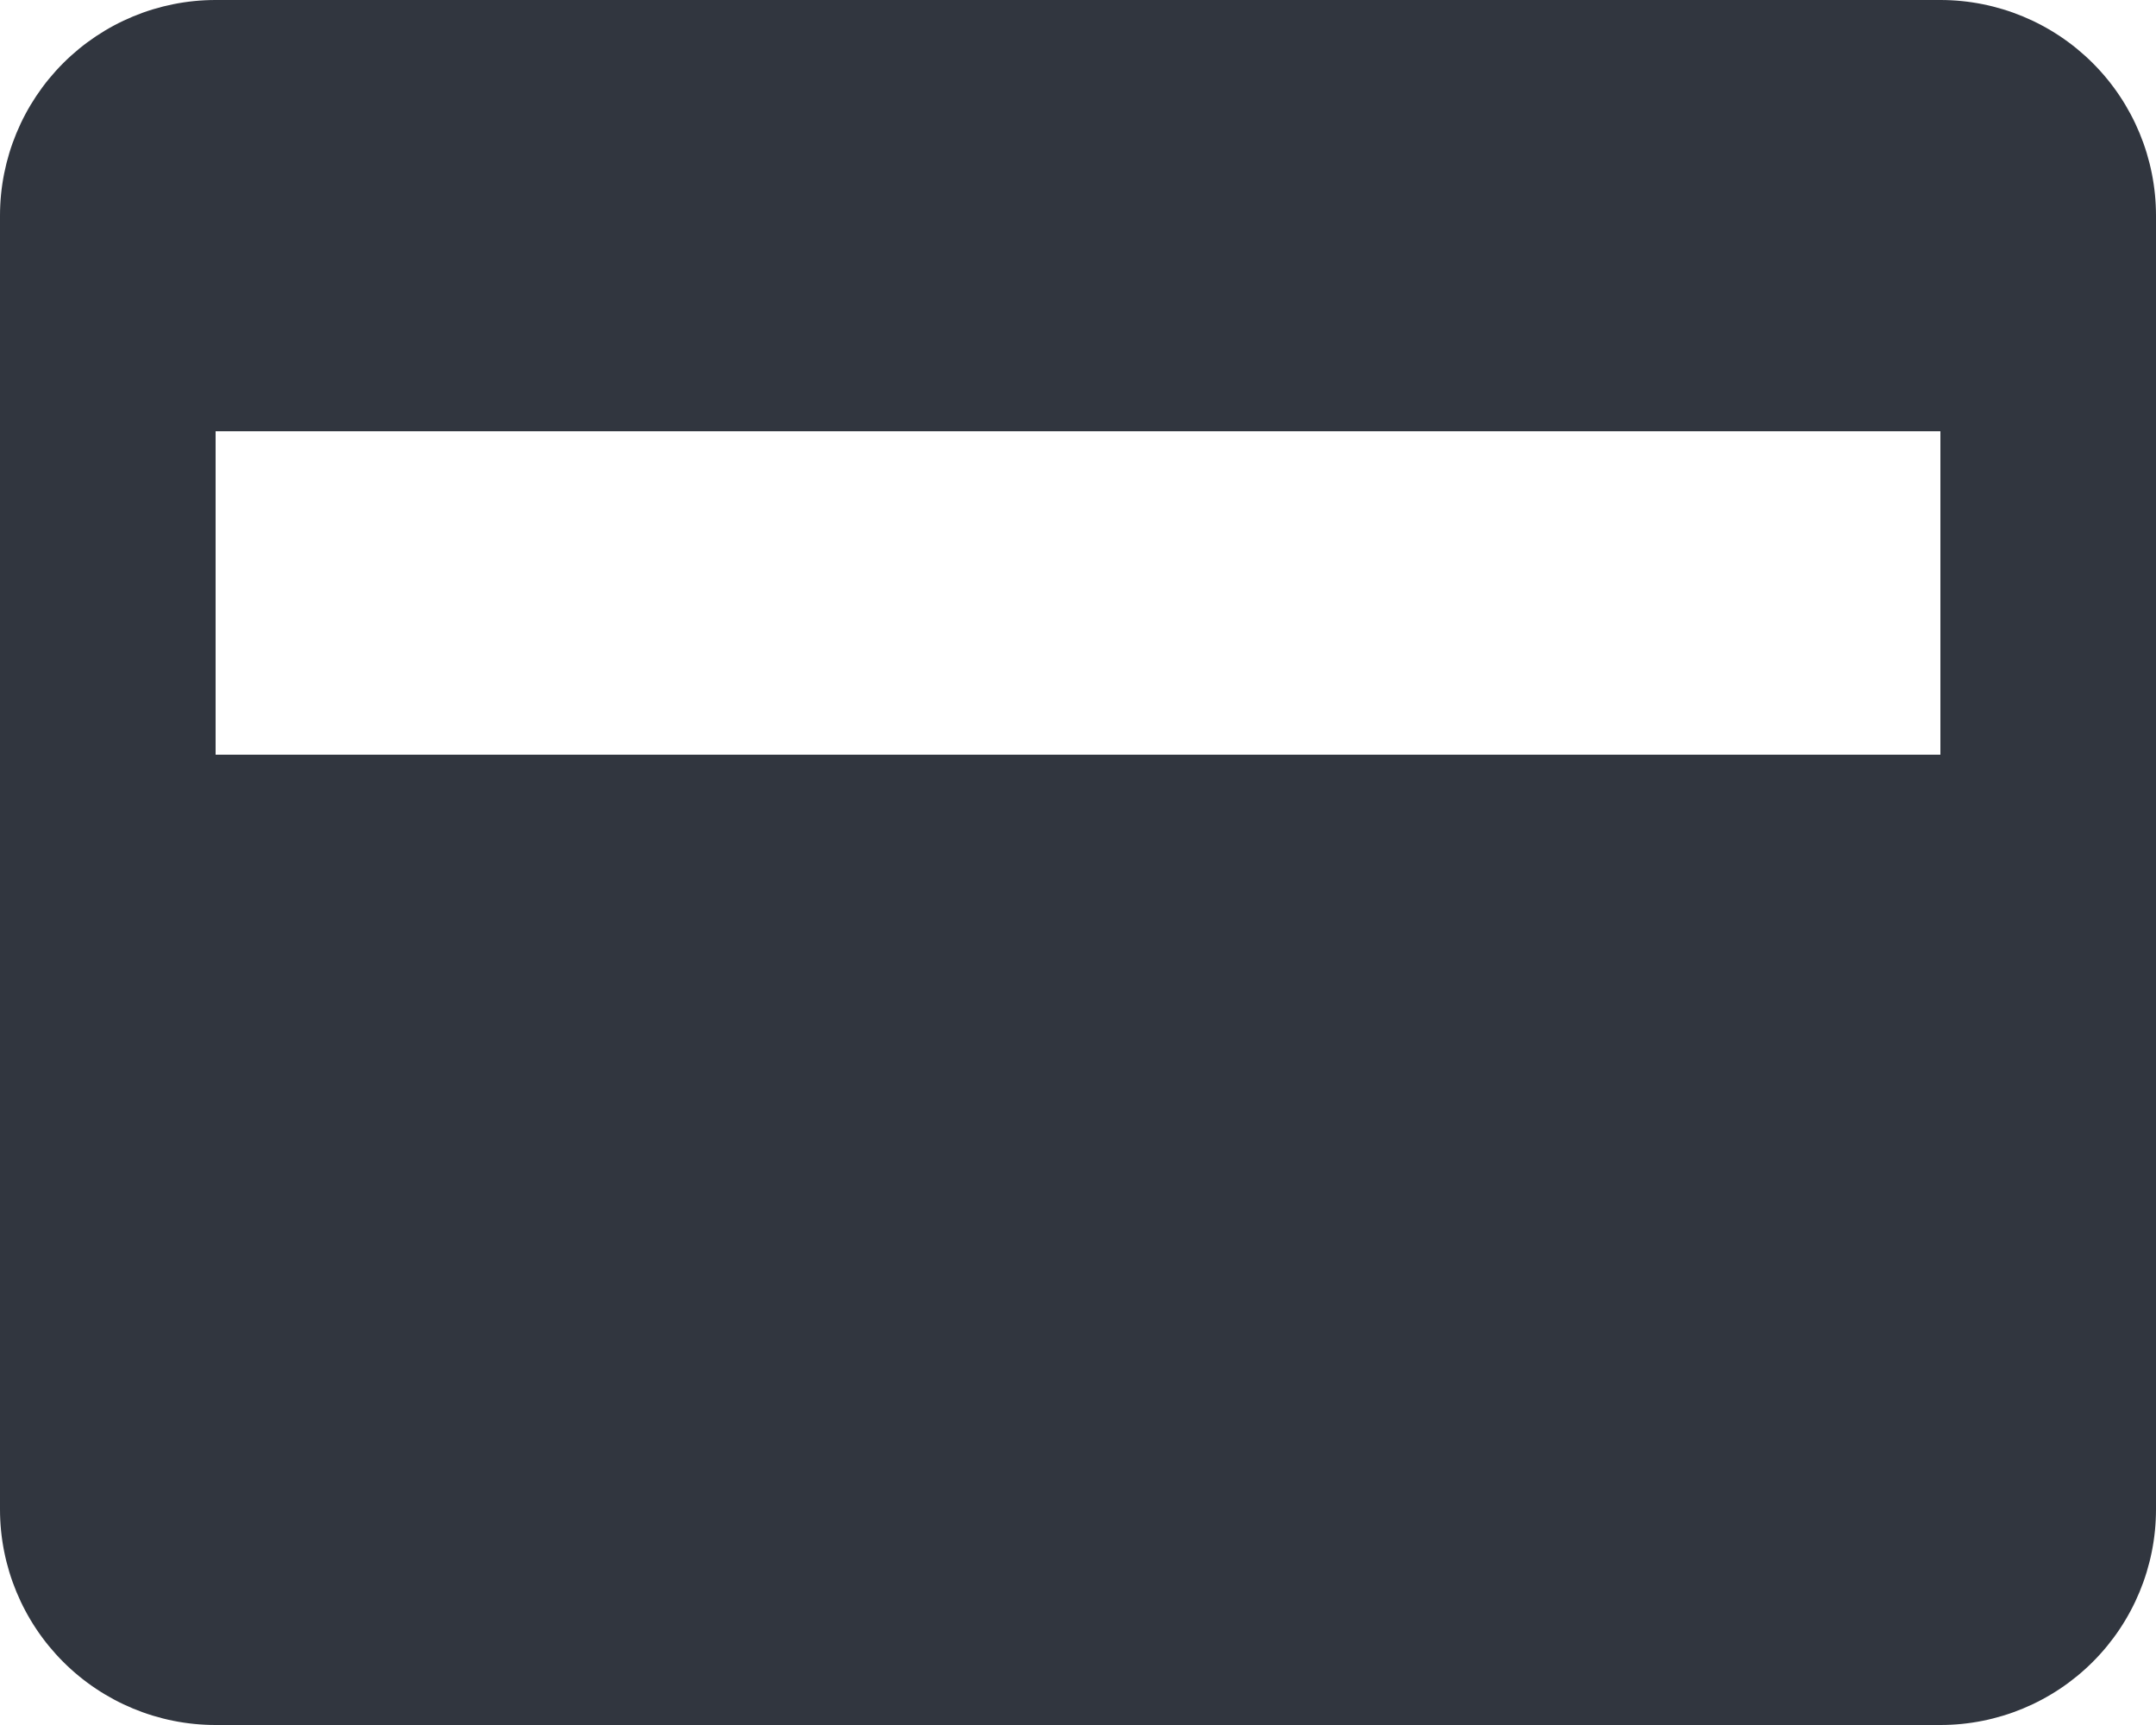
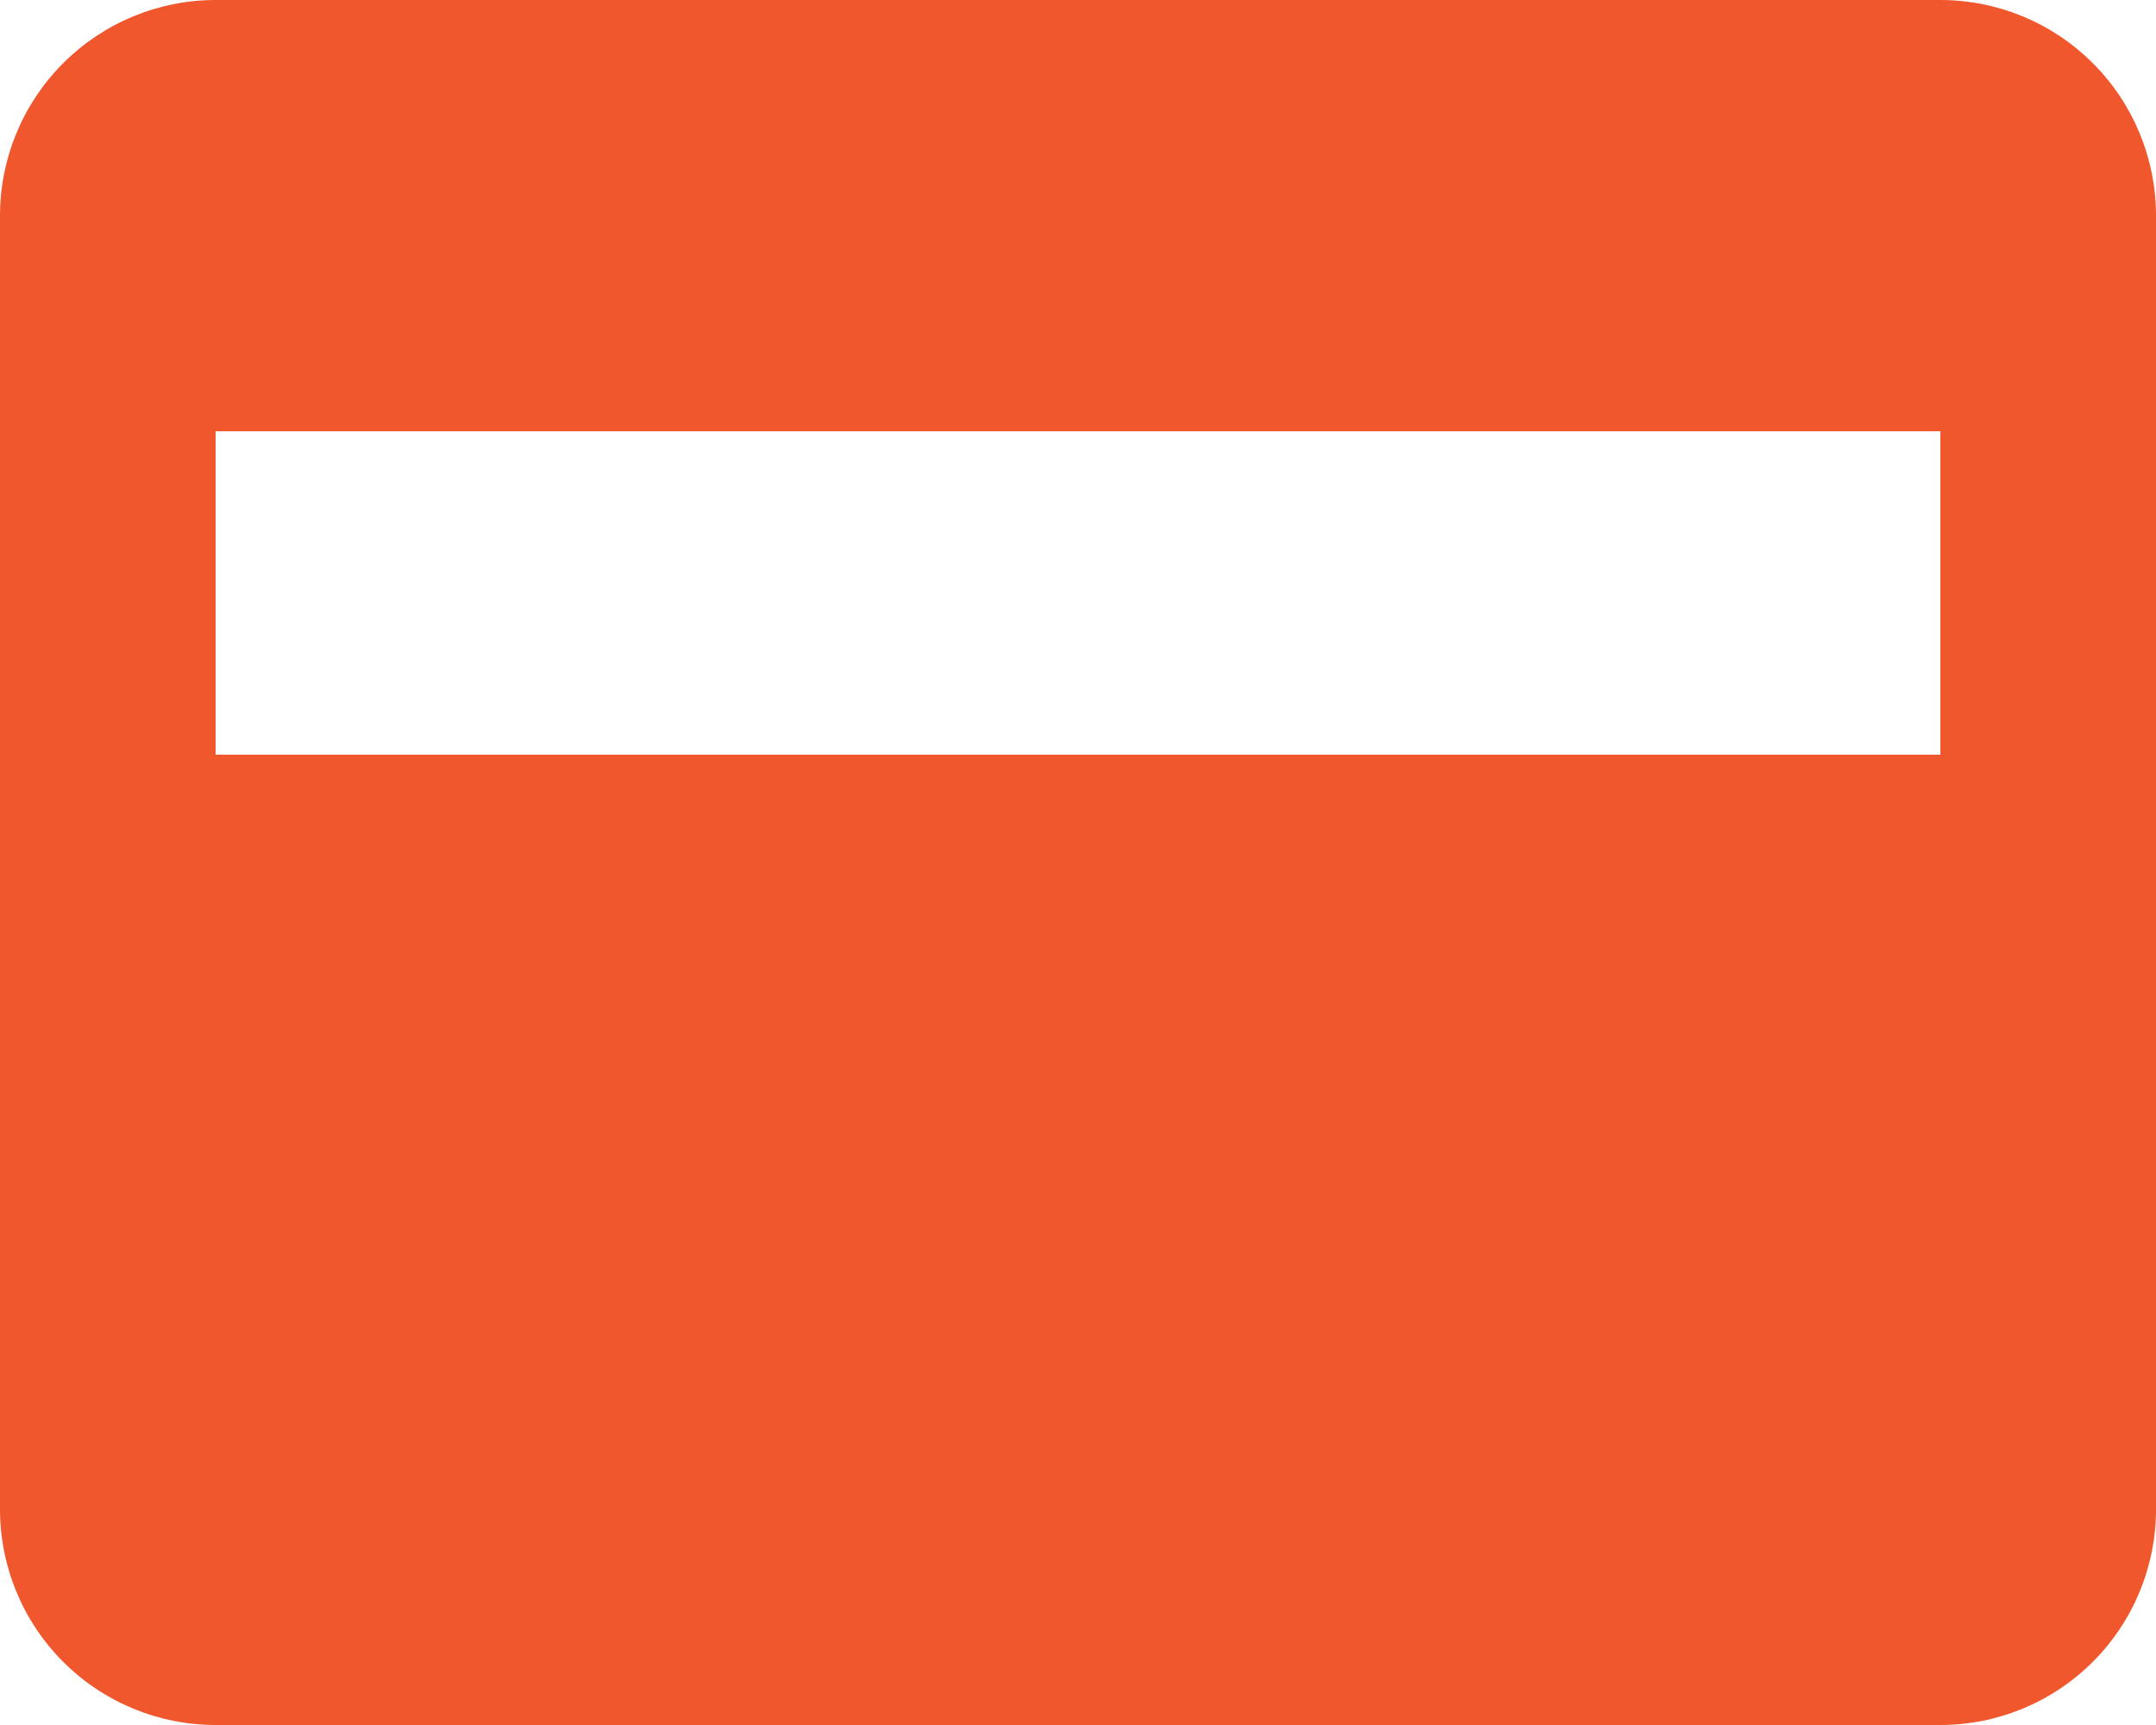
<svg xmlns="http://www.w3.org/2000/svg" width="20" height="16" viewBox="0 0 20 16" fill="none">
-   <path d="M18 0H2C1.47 0 0.961 0.211 0.586 0.586C0.211 0.961 0 1.47 0 2V14C0 14.53 0.211 15.039 0.586 15.414C0.961 15.789 1.47 16 2 16H18C18.53 16 19.039 15.789 19.414 15.414C19.789 15.039 20 14.53 20 14V2C20 1.47 19.789 0.961 19.414 0.586C19.039 0.211 18.53 0 18 0ZM18 7H2V4H18V7Z" fill="#31363F" />
+   <path d="M18 0H2C1.47 0 0.961 0.211 0.586 0.586C0.211 0.961 0 1.47 0 2V14C0 14.53 0.211 15.039 0.586 15.414C0.961 15.789 1.47 16 2 16H18C18.53 16 19.039 15.789 19.414 15.414C19.789 15.039 20 14.53 20 14V2C20 1.47 19.789 0.961 19.414 0.586C19.039 0.211 18.53 0 18 0ZM18 7H2V4H18V7Z" fill="#F0572D" />
</svg>
